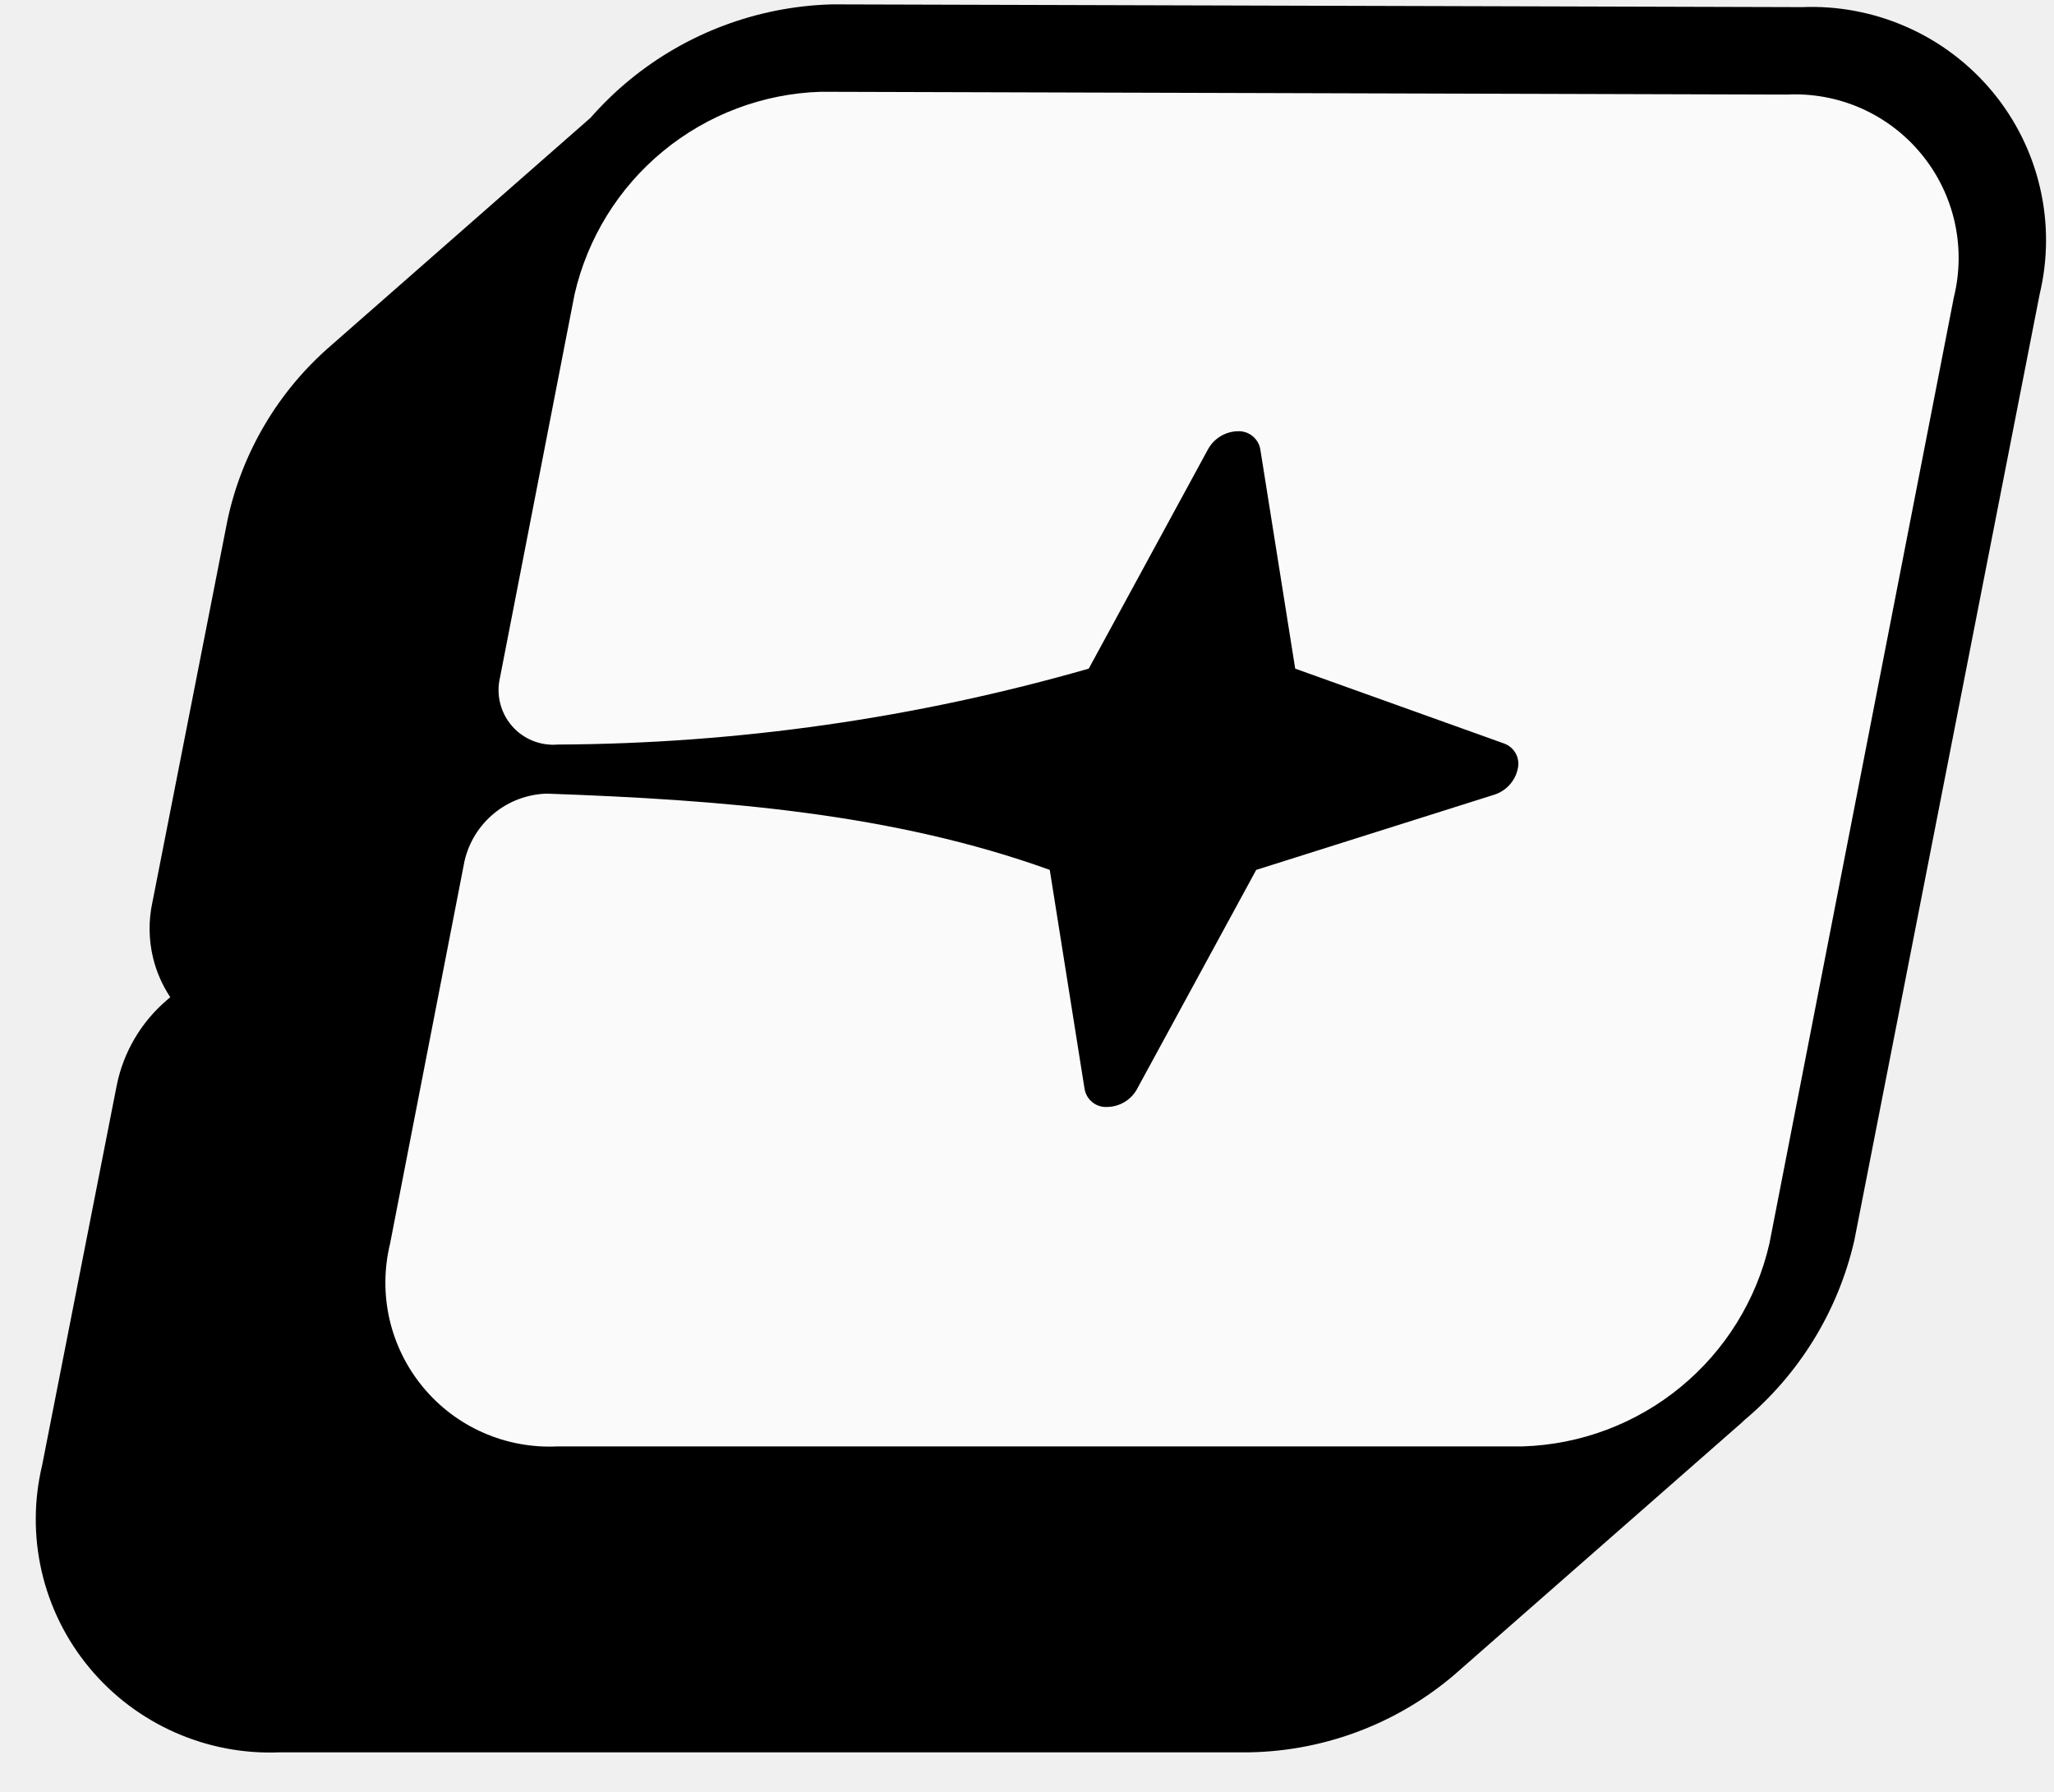
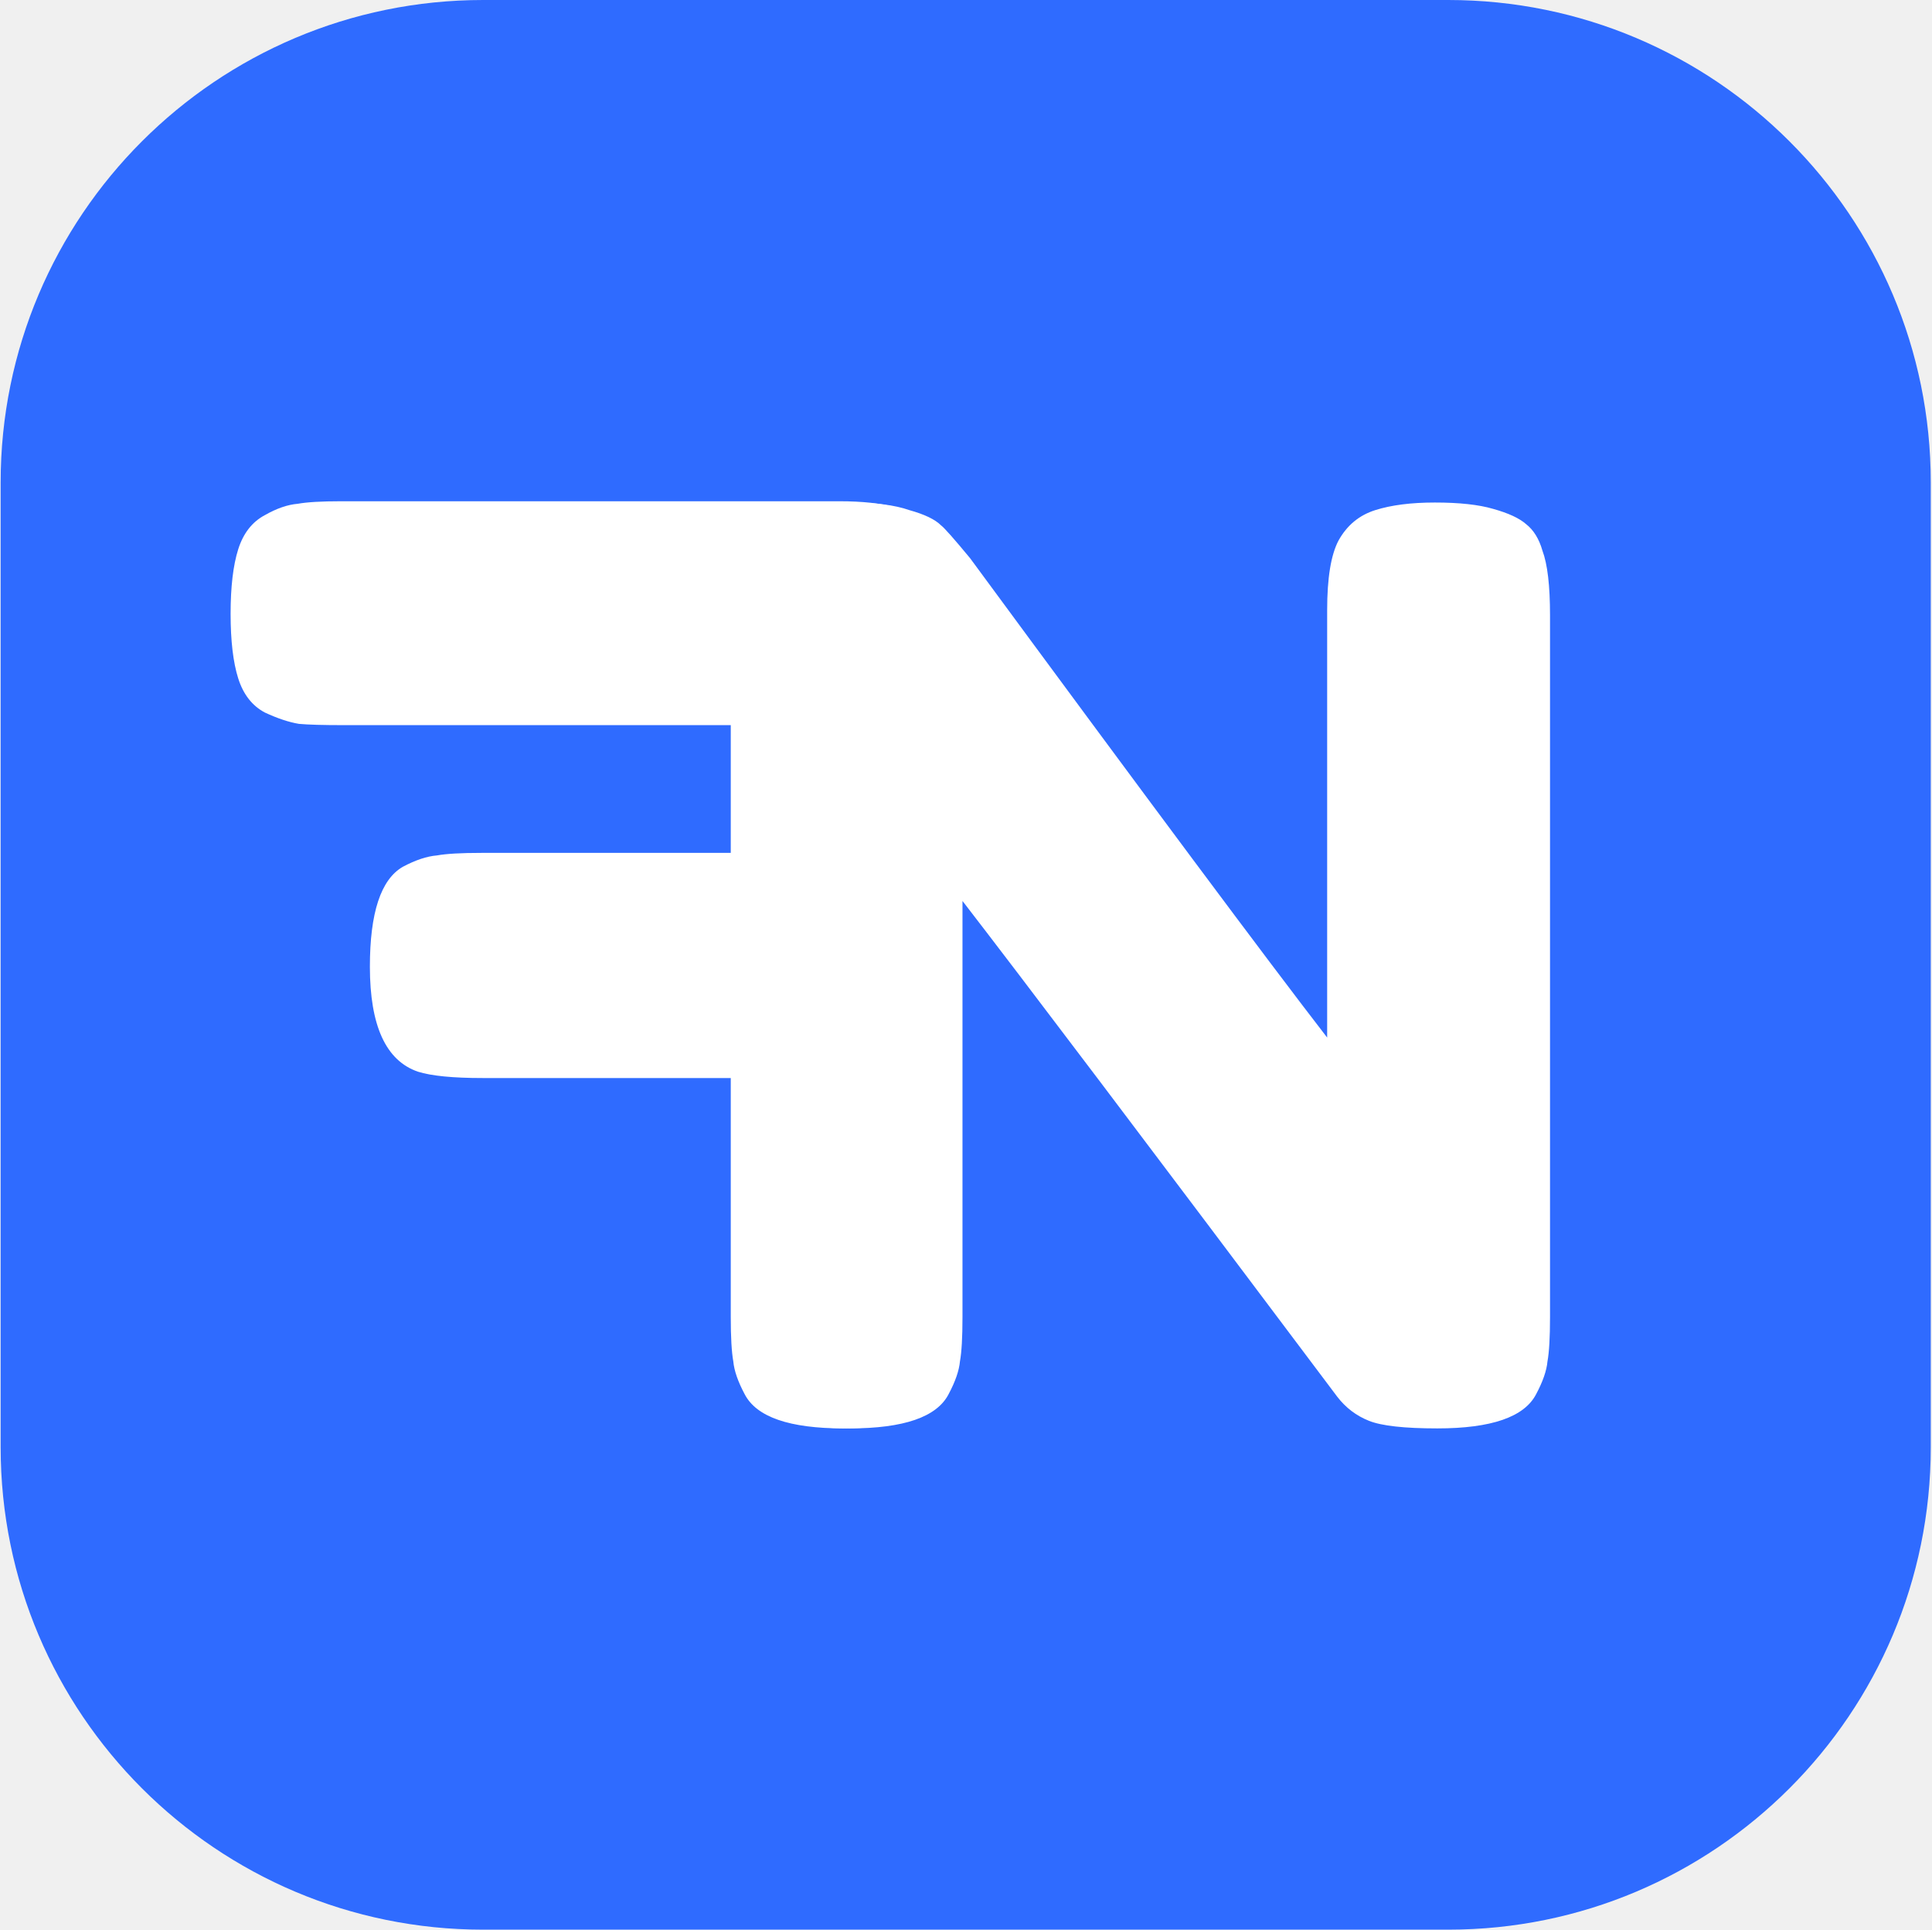
- <svg xmlns="http://www.w3.org/2000/svg" data-logo="logo" viewBox="0 0 47 41">
-   <g style="opacity: 1;" id="logogram" transform="translate(0, 0) rotate(0)">
-     <path d="M39.892 32.513L39.895 32.516L33.424 38.193C32.098 39.386 30.383 40.062 28.594 40.095L28.579 40.095H6.407C5.586 40.13 4.768 39.976 4.017 39.646C3.252 39.31 2.576 38.801 2.044 38.159C1.511 37.517 1.138 36.76 0.952 35.949C0.77 35.151 0.774 34.322 0.964 33.527L2.671 24.835C2.823 24.078 3.225 23.393 3.812 22.889L3.896 22.817C3.714 22.543 3.581 22.239 3.503 21.919C3.4 21.494 3.396 21.052 3.491 20.627L5.202 11.919L5.204 11.907C5.537 10.344 6.376 8.933 7.592 7.89L13.515 2.693C13.789 2.38 14.09 2.088 14.416 1.821C15.713 0.759 17.326 0.154 19.005 0.101L19.033 0.1L41.232 0.163C42.052 0.129 42.869 0.283 43.62 0.613C44.385 0.948 45.06 1.458 45.593 2.1C46.125 2.742 46.499 3.499 46.684 4.31C46.867 5.108 46.862 5.936 46.672 6.731L42.432 28.377L42.426 28.403C42.053 30.012 41.163 31.454 39.892 32.513Z" fill="#000000" />
-     <path d="M40.885 2.164C41.468 2.134 42.05 2.242 42.585 2.477C43.119 2.713 43.591 3.07 43.962 3.521C44.334 3.971 44.595 4.502 44.725 5.072C44.854 5.641 44.849 6.233 44.709 6.8L40.487 28.459C40.191 29.746 39.476 30.899 38.456 31.737C37.436 32.576 36.167 33.053 34.847 33.095H12.757C12.173 33.124 11.591 33.017 11.057 32.781C10.522 32.546 10.05 32.188 9.678 31.738C9.306 31.288 9.044 30.757 8.913 30.188C8.783 29.619 8.787 29.026 8.925 28.459L10.63 19.697C10.73 19.269 10.968 18.886 11.308 18.608C11.648 18.33 12.071 18.172 12.51 18.159C16.541 18.302 20.412 18.605 24.021 19.904L24.817 24.914C24.837 25.035 24.901 25.145 24.997 25.221C25.092 25.298 25.213 25.336 25.335 25.328C25.476 25.326 25.613 25.287 25.734 25.214C25.854 25.141 25.953 25.038 26.02 24.914L28.745 19.904L34.194 18.183C34.325 18.141 34.444 18.065 34.538 17.963C34.631 17.861 34.697 17.736 34.727 17.602C34.759 17.482 34.744 17.355 34.687 17.247C34.629 17.137 34.533 17.054 34.417 17.012L29.637 15.299L28.84 10.289C28.821 10.167 28.758 10.057 28.662 9.979C28.567 9.901 28.446 9.861 28.323 9.867C28.181 9.87 28.043 9.911 27.923 9.985C27.802 10.059 27.704 10.164 27.637 10.289L24.913 15.299C20.962 16.433 16.875 17.017 12.765 17.036C12.567 17.053 12.369 17.022 12.186 16.948C12.002 16.873 11.839 16.756 11.71 16.605C11.581 16.455 11.49 16.277 11.443 16.084C11.396 15.892 11.396 15.691 11.442 15.498L13.147 6.736C13.442 5.45 14.154 4.297 15.173 3.459C16.192 2.62 17.46 2.142 18.779 2.1L40.885 2.164Z" fill="#FAFAFA" />
-   </g>
-   <g style="opacity: 1;" id="logotype" transform="translate(47, 20.5)" />
+ <svg xmlns="http://www.w3.org/2000/svg" width="1025" height="1024" viewBox="0 0 1025 1024" fill="none">
+   <rect x="0.344" width="1024" height="1024" rx="256" fill="#2F6BFF" />
+   <path d="M180.789 266C170.489 266 162.875 266.447 157.949 267.342C152.574 267.79 146.752 269.804 140.482 273.383C133.764 276.963 129.062 283.004 126.375 291.506C123.688 300.008 122.344 311.419 122.344 325.738C122.344 340.057 123.688 351.468 126.375 359.97C129.062 368.472 133.764 374.513 140.482 378.093C147.2 381.225 153.246 383.239 158.62 384.134C163.547 384.581 171.384 384.805 182.133 384.805H387.699V452.598H255.357C244.609 452.598 236.771 453.045 231.845 453.94C226.471 454.387 220.425 456.401 213.707 459.981C202.062 466.693 196.24 484.368 196.24 513.007C196.24 544.33 204.75 562.9 221.768 568.718C228.934 570.955 240.354 572.074 256.029 572.074H387.699V698.933C387.699 709.673 388.147 717.503 389.043 722.426C389.491 727.348 391.506 733.165 395.089 739.877C401.359 751.959 418.825 758 447.488 758C478.838 758 497.2 749.498 502.574 732.494C505.261 725.334 506.605 713.924 506.605 698.262V325.067C506.605 302.246 502.35 286.808 493.841 278.753C485.332 270.251 469.209 266 445.473 266H180.789Z" fill="white" />
+   <path d="M710.156 286.808C714.634 278.753 721.128 273.383 729.638 270.699C738.147 268.014 748.672 266.671 761.212 266.671C774.199 266.671 784.5 267.79 792.114 270.027C800.175 272.265 805.997 274.95 809.58 278.082C813.611 281.214 816.522 285.913 818.313 292.177C821 299.337 822.344 310.748 822.344 326.409V698.933C822.344 709.673 821.896 717.503 821 722.426C820.553 727.348 818.537 733.165 814.954 739.877C808.684 751.959 791.218 758 762.555 758C745.089 758 732.997 756.658 726.279 753.973C719.561 751.288 713.963 747.037 709.484 741.22C608.716 606.977 542.434 519.271 510.636 478.104V698.933C510.636 709.673 510.188 717.503 509.292 722.426C508.844 727.348 506.829 733.165 503.246 739.877C496.976 751.959 479.51 758 450.847 758C423.08 758 406.061 751.959 399.791 739.877C396.208 733.165 393.969 727.124 393.073 721.754C392.626 716.385 392.402 708.554 392.402 698.262V323.724C392.402 306.72 394.417 294.415 398.448 286.808C402.926 278.753 409.42 273.383 417.929 270.699C426.439 268.014 437.411 266.671 450.847 266.671C464.283 266.671 474.807 268.014 482.421 270.699C490.482 272.936 496.08 275.621 499.215 278.753C501.007 280.096 506.157 285.913 514.666 296.205C609.164 424.63 672.312 509.427 704.11 550.595V323.724C704.11 306.72 706.125 294.415 710.156 286.808Z" fill="white" />
</svg>
